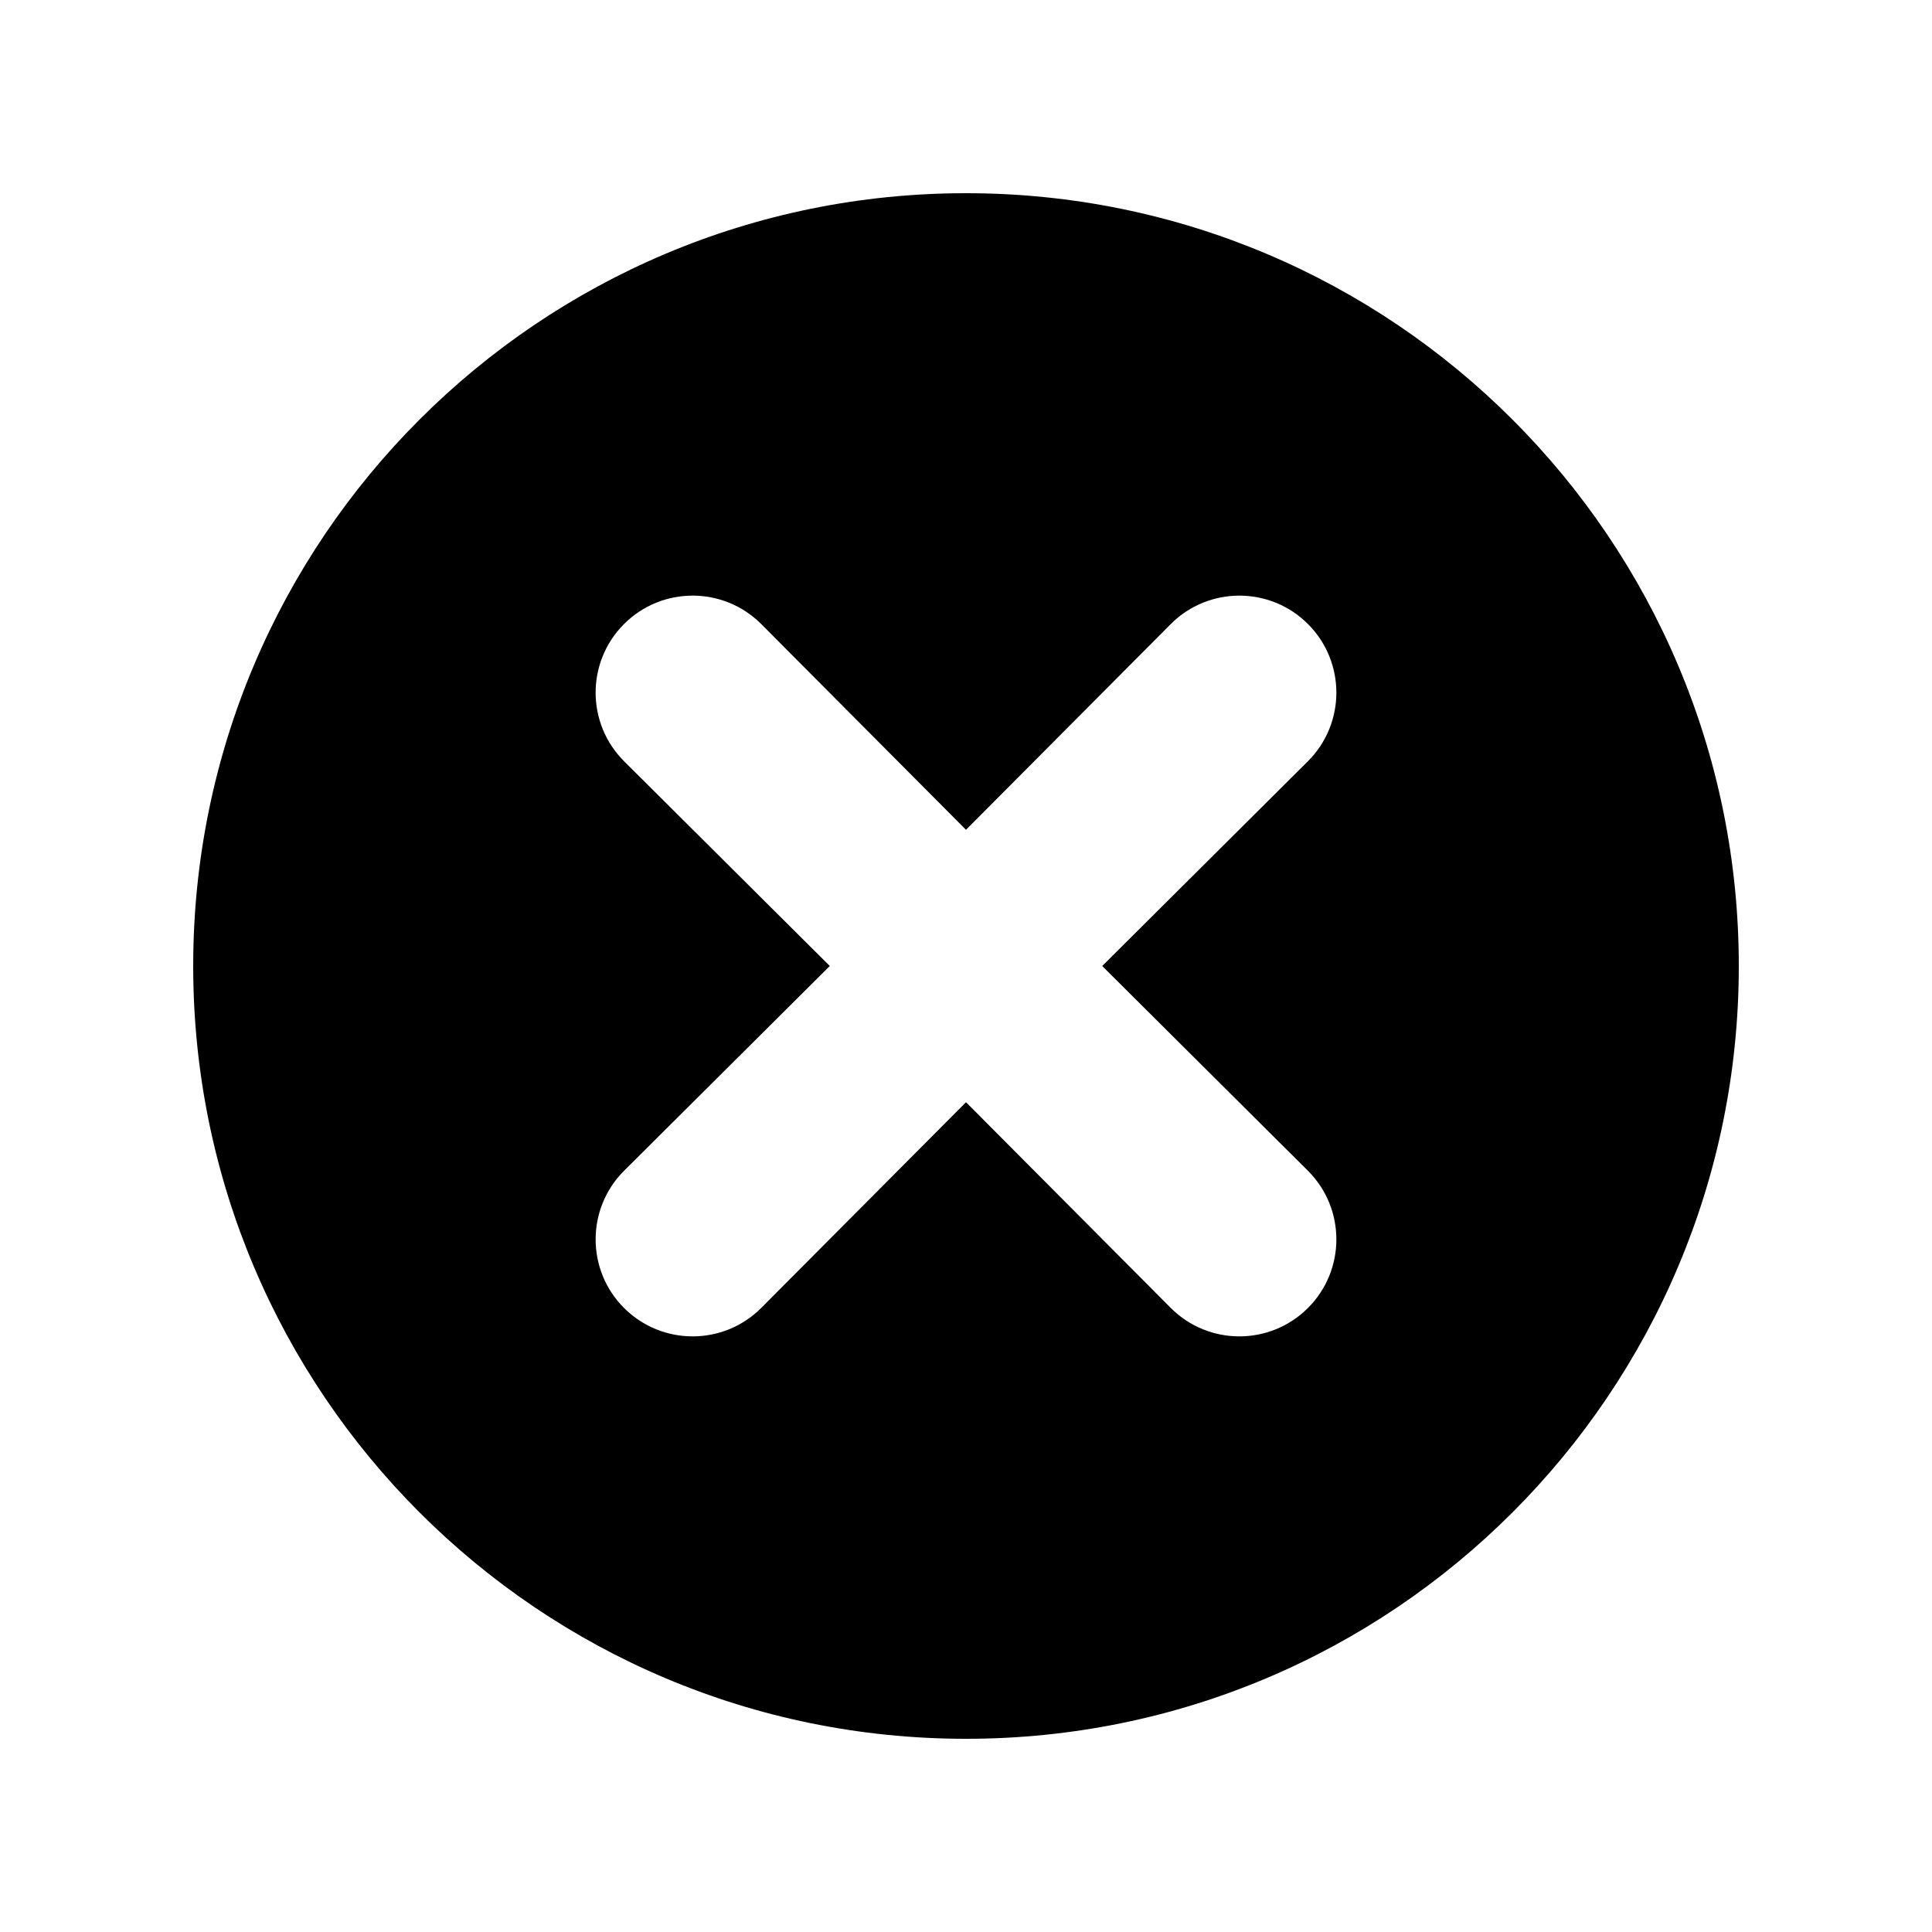
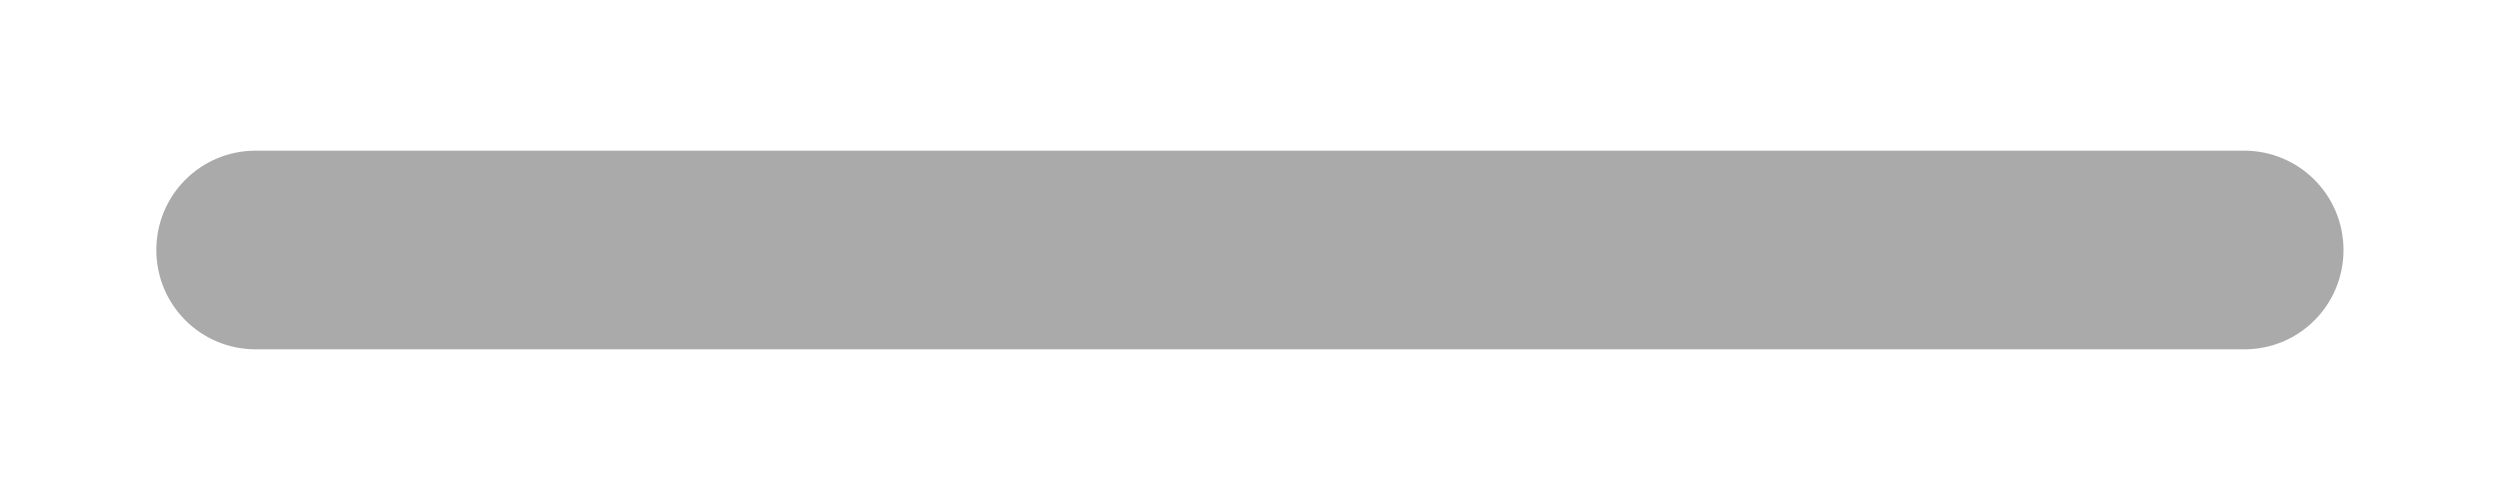
- <svg xmlns="http://www.w3.org/2000/svg" class="icon" viewBox="0 0 1024 1024" version="1.1" p-id="18500" height="128" width="128">
-   <path d="M512 102.4a409.6 409.6 0 1 0 409.6 409.6 409.6 409.6 0 0 0-409.6-409.6z m181.248 518.144a51.2 51.2 0 0 1-72.704 72.704L512 584.192l-108.544 109.056a51.2 51.2 0 0 1-72.704-72.704L439.808 512 330.752 403.456a51.2 51.2 0 0 1 72.704-72.704L512 439.808l108.544-109.056a51.2 51.2 0 0 1 72.704 72.704L584.192 512z" fill="" p-id="18501" />
+ <svg xmlns="http://www.w3.org/2000/svg" version="1.1" width="15px" height="3px">
+   <g transform="matrix(1 0 0 1 -561 -1288 )">
+     <path d="M 14.061 1.5  C 14.061 1.83  13.796 2.096  13.466 2.096  L 1.534 2.096  C 1.204 2.096  0.938 1.83  0.938 1.5  C 0.938 1.17  1.204 0.904  1.534 0.904  L 13.465 0.904  C 13.794 0.904  14.061 1.17  14.061 1.5  Z " fill-rule="nonzero" fill="#aaaaaa" stroke="none" transform="matrix(1 0 0 1 561 1288 )" />
+   </g>
</svg>
